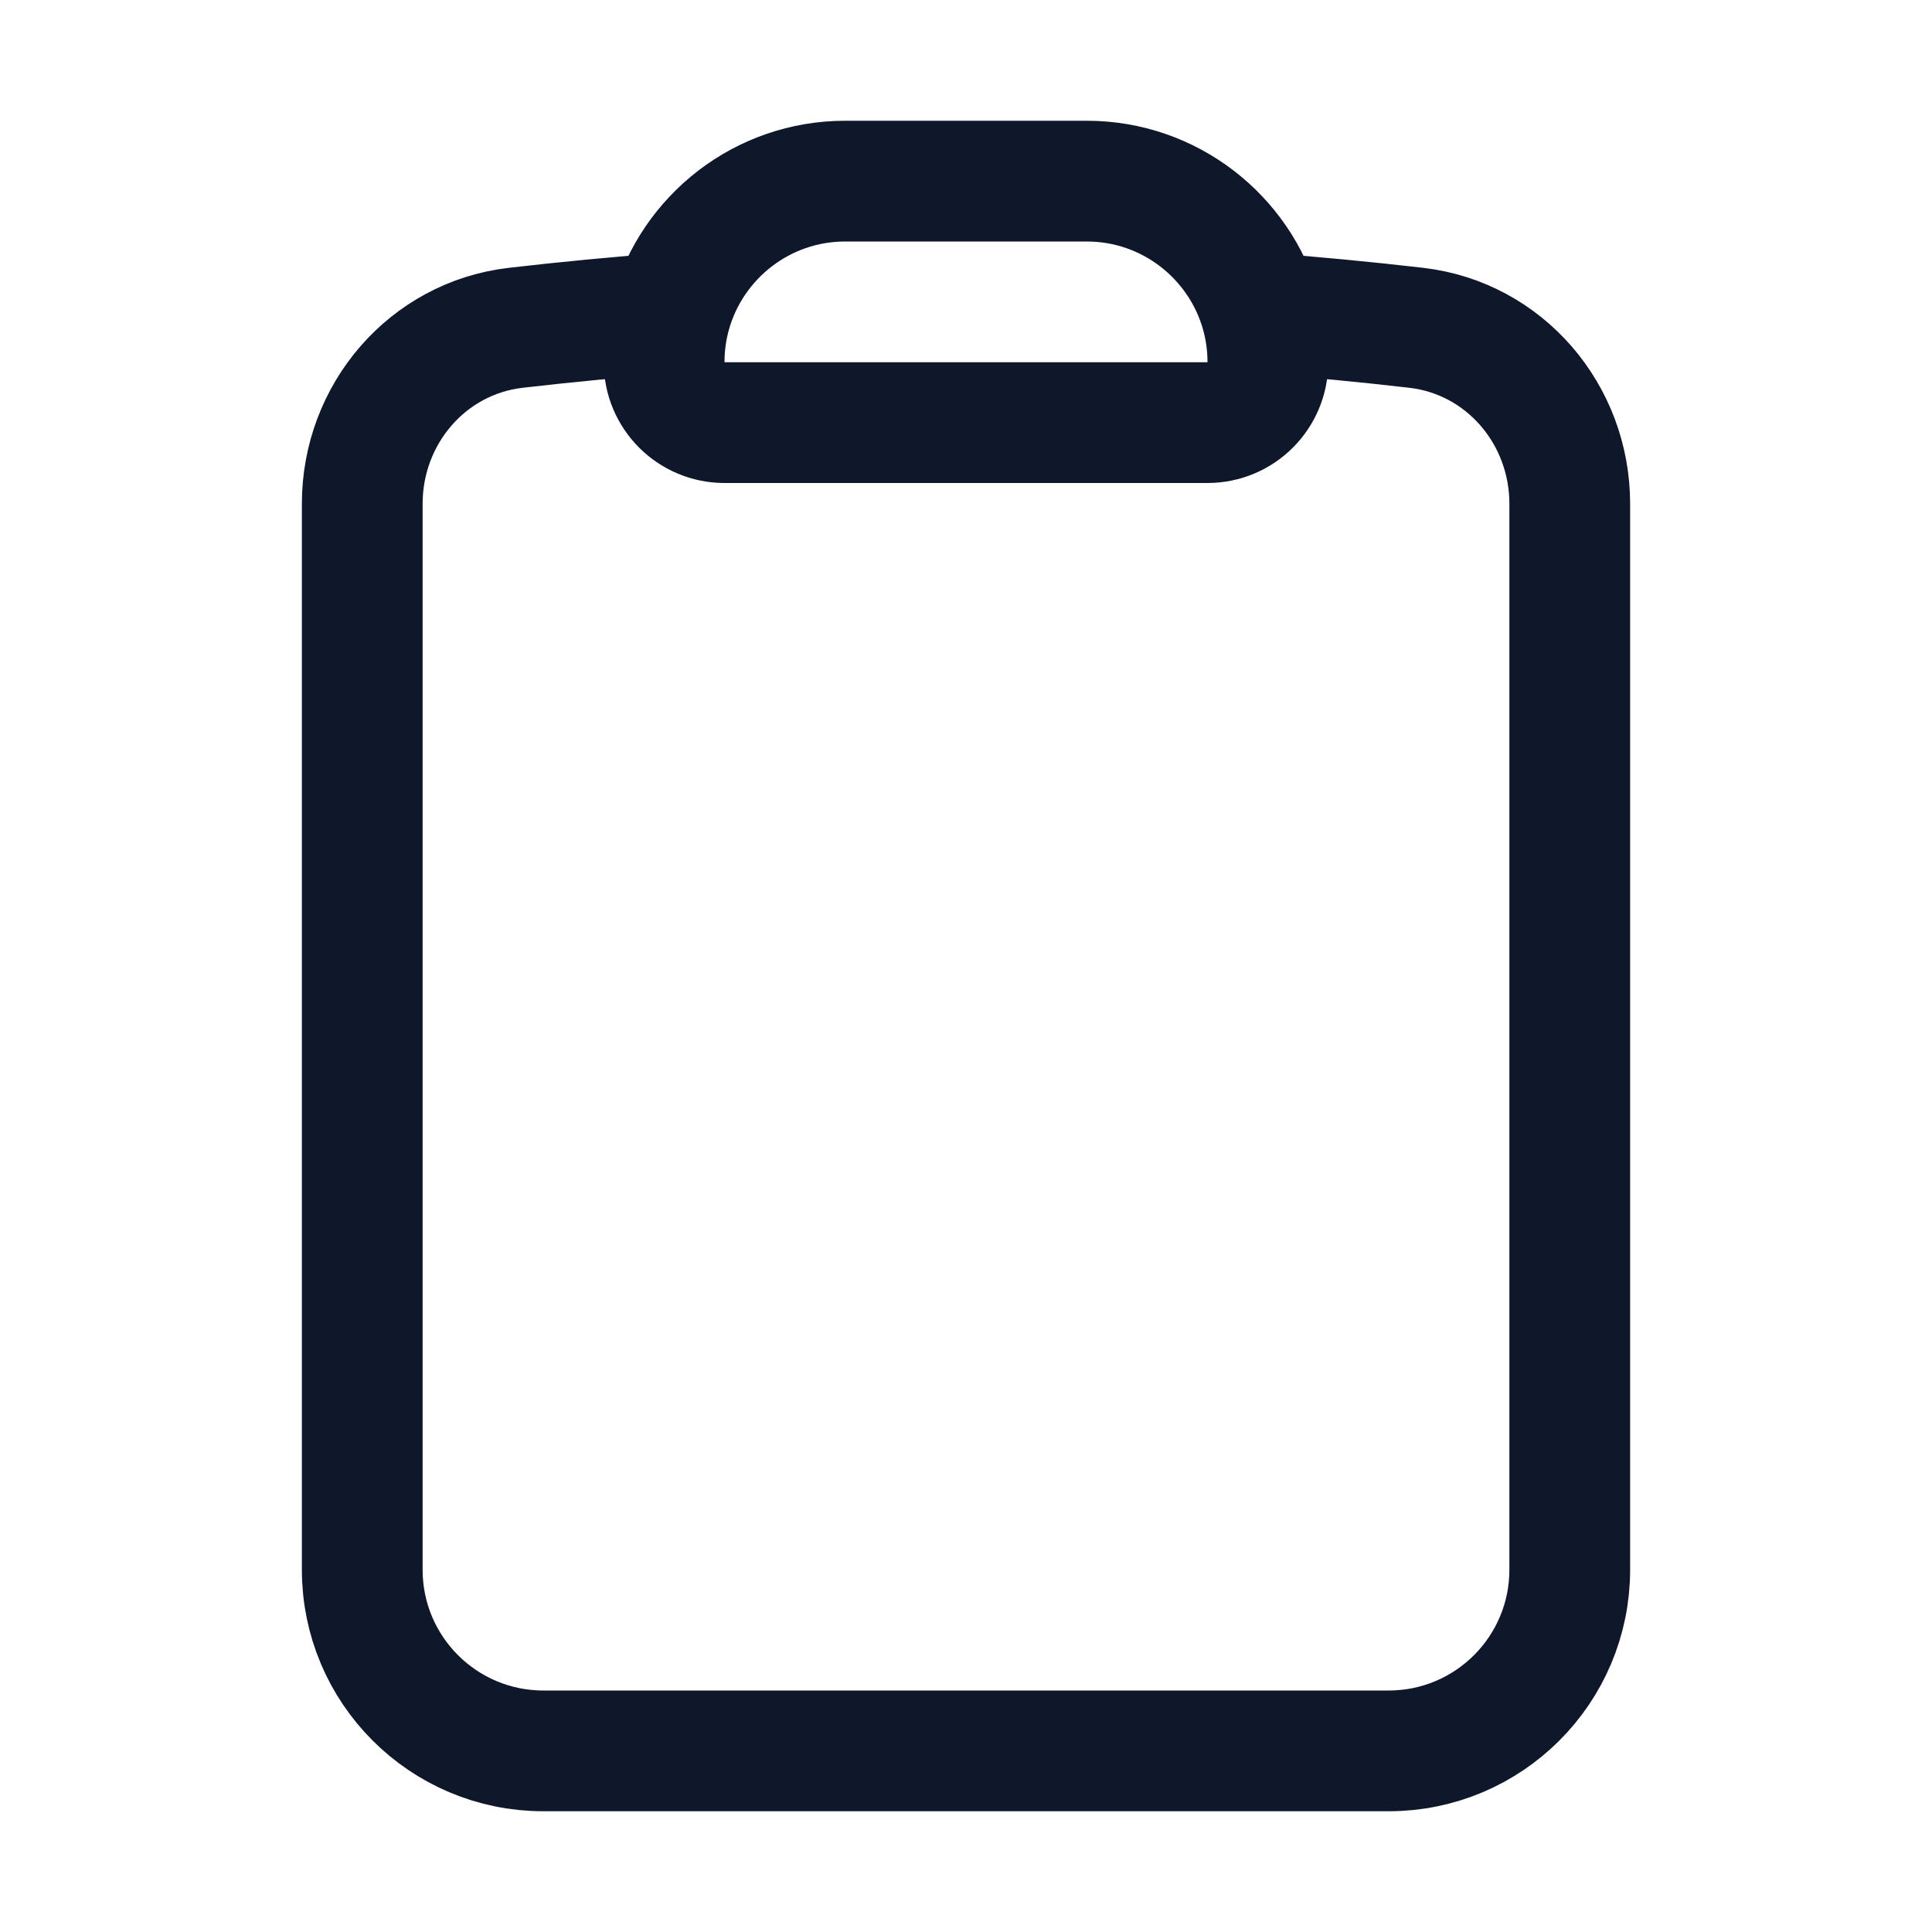
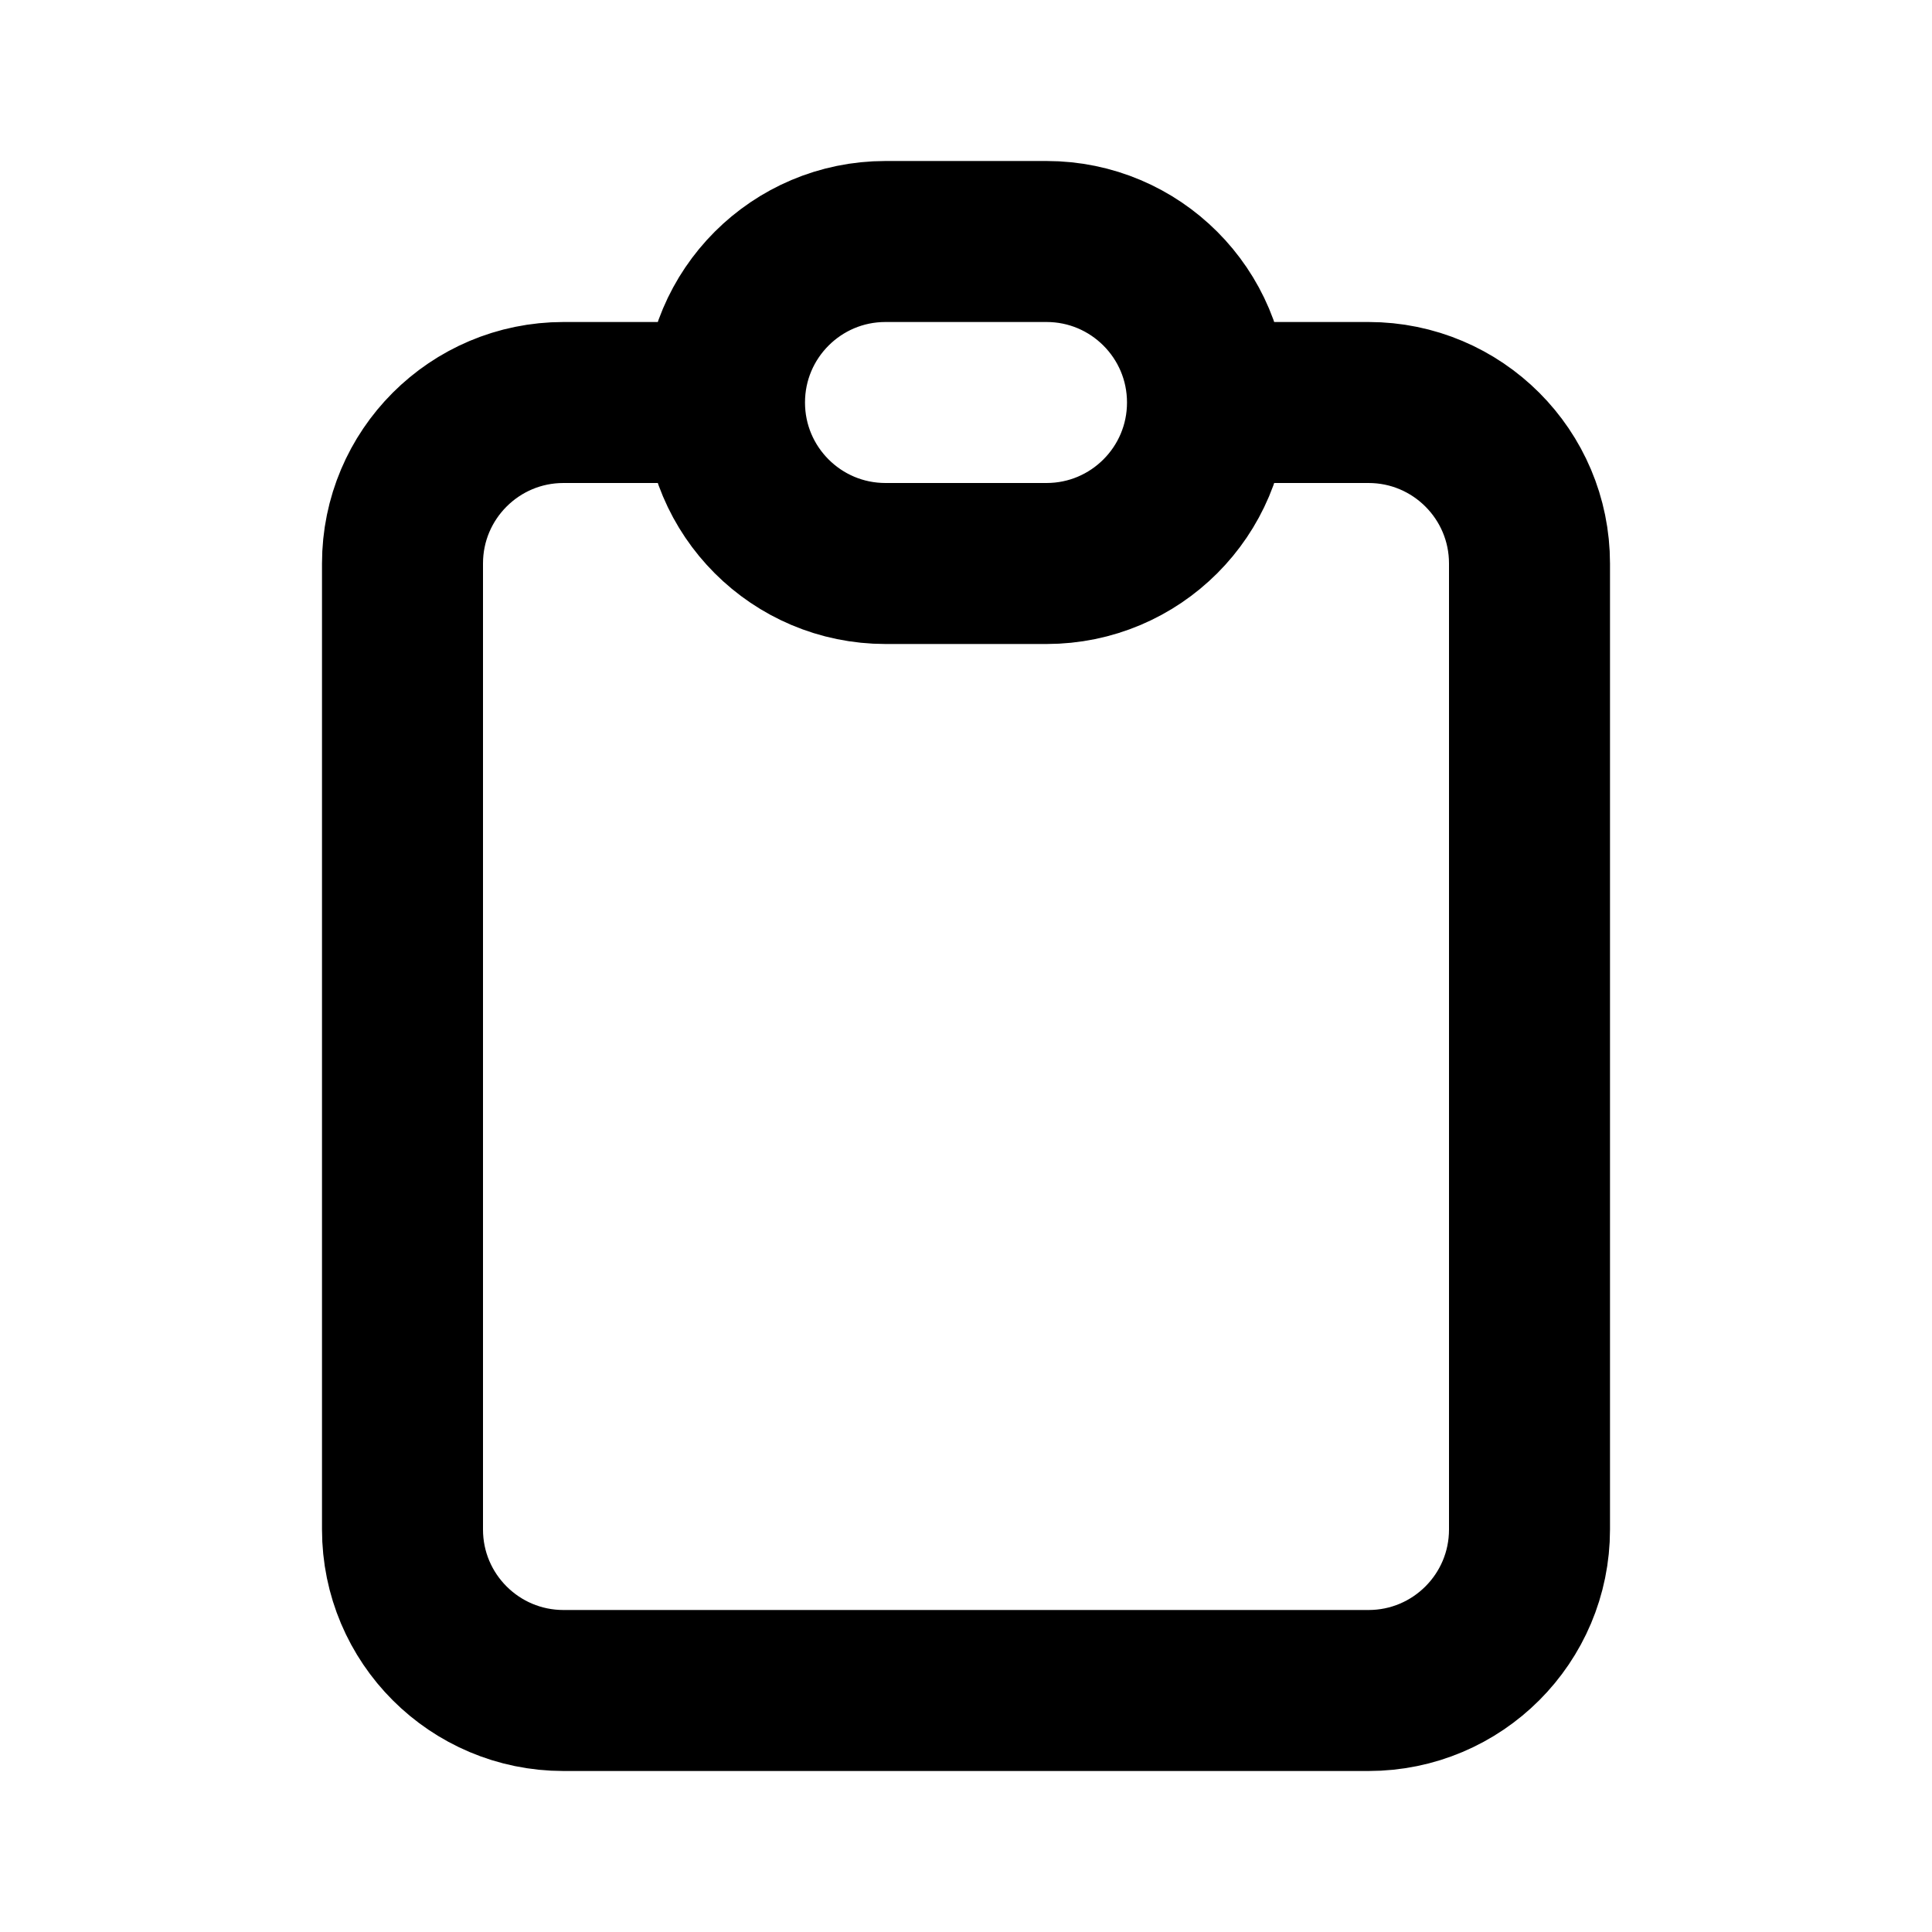
- <svg xmlns="http://www.w3.org/2000/svg" width="24" height="24" viewBox="0 0 24 24" fill="none">
-   <path d="M15.666 3.888C15.399 2.943 14.53 2.25 13.5 2.25H10.5C9.47 2.25 8.601 2.943 8.334 3.888M15.666 3.888C15.721 4.082 15.75 4.288 15.75 4.5V4.5C15.75 4.914 15.414 5.25 15 5.25H9C8.586 5.25 8.25 4.914 8.25 4.5V4.5C8.25 4.288 8.279 4.082 8.334 3.888M15.666 3.888C16.312 3.937 16.954 3.998 17.593 4.072C18.694 4.2 19.5 5.149 19.5 6.257V19.5C19.5 20.743 18.493 21.75 17.25 21.75H6.75C5.507 21.75 4.5 20.743 4.5 19.5V6.257C4.5 5.149 5.306 4.2 6.407 4.072C7.045 3.998 7.688 3.937 8.334 3.888" stroke="#0F172A" stroke-width="1.5" stroke-linecap="round" stroke-linejoin="round" />
+ <svg xmlns="http://www.w3.org/2000/svg" fill="none" viewBox="0 0 24 24" stroke-width="2" stroke="currentColor" aria-hidden="true">
+   <path stroke-linecap="round" stroke-linejoin="round" d="M9 5H7a2 2 0 00-2 2v12a2 2 0 002 2h10a2 2 0 002-2V7a2 2 0 00-2-2h-2M9 5a2 2 0 002 2h2a2 2 0 002-2M9 5a2 2 0 012-2h2a2 2 0 012 2" />
</svg>
